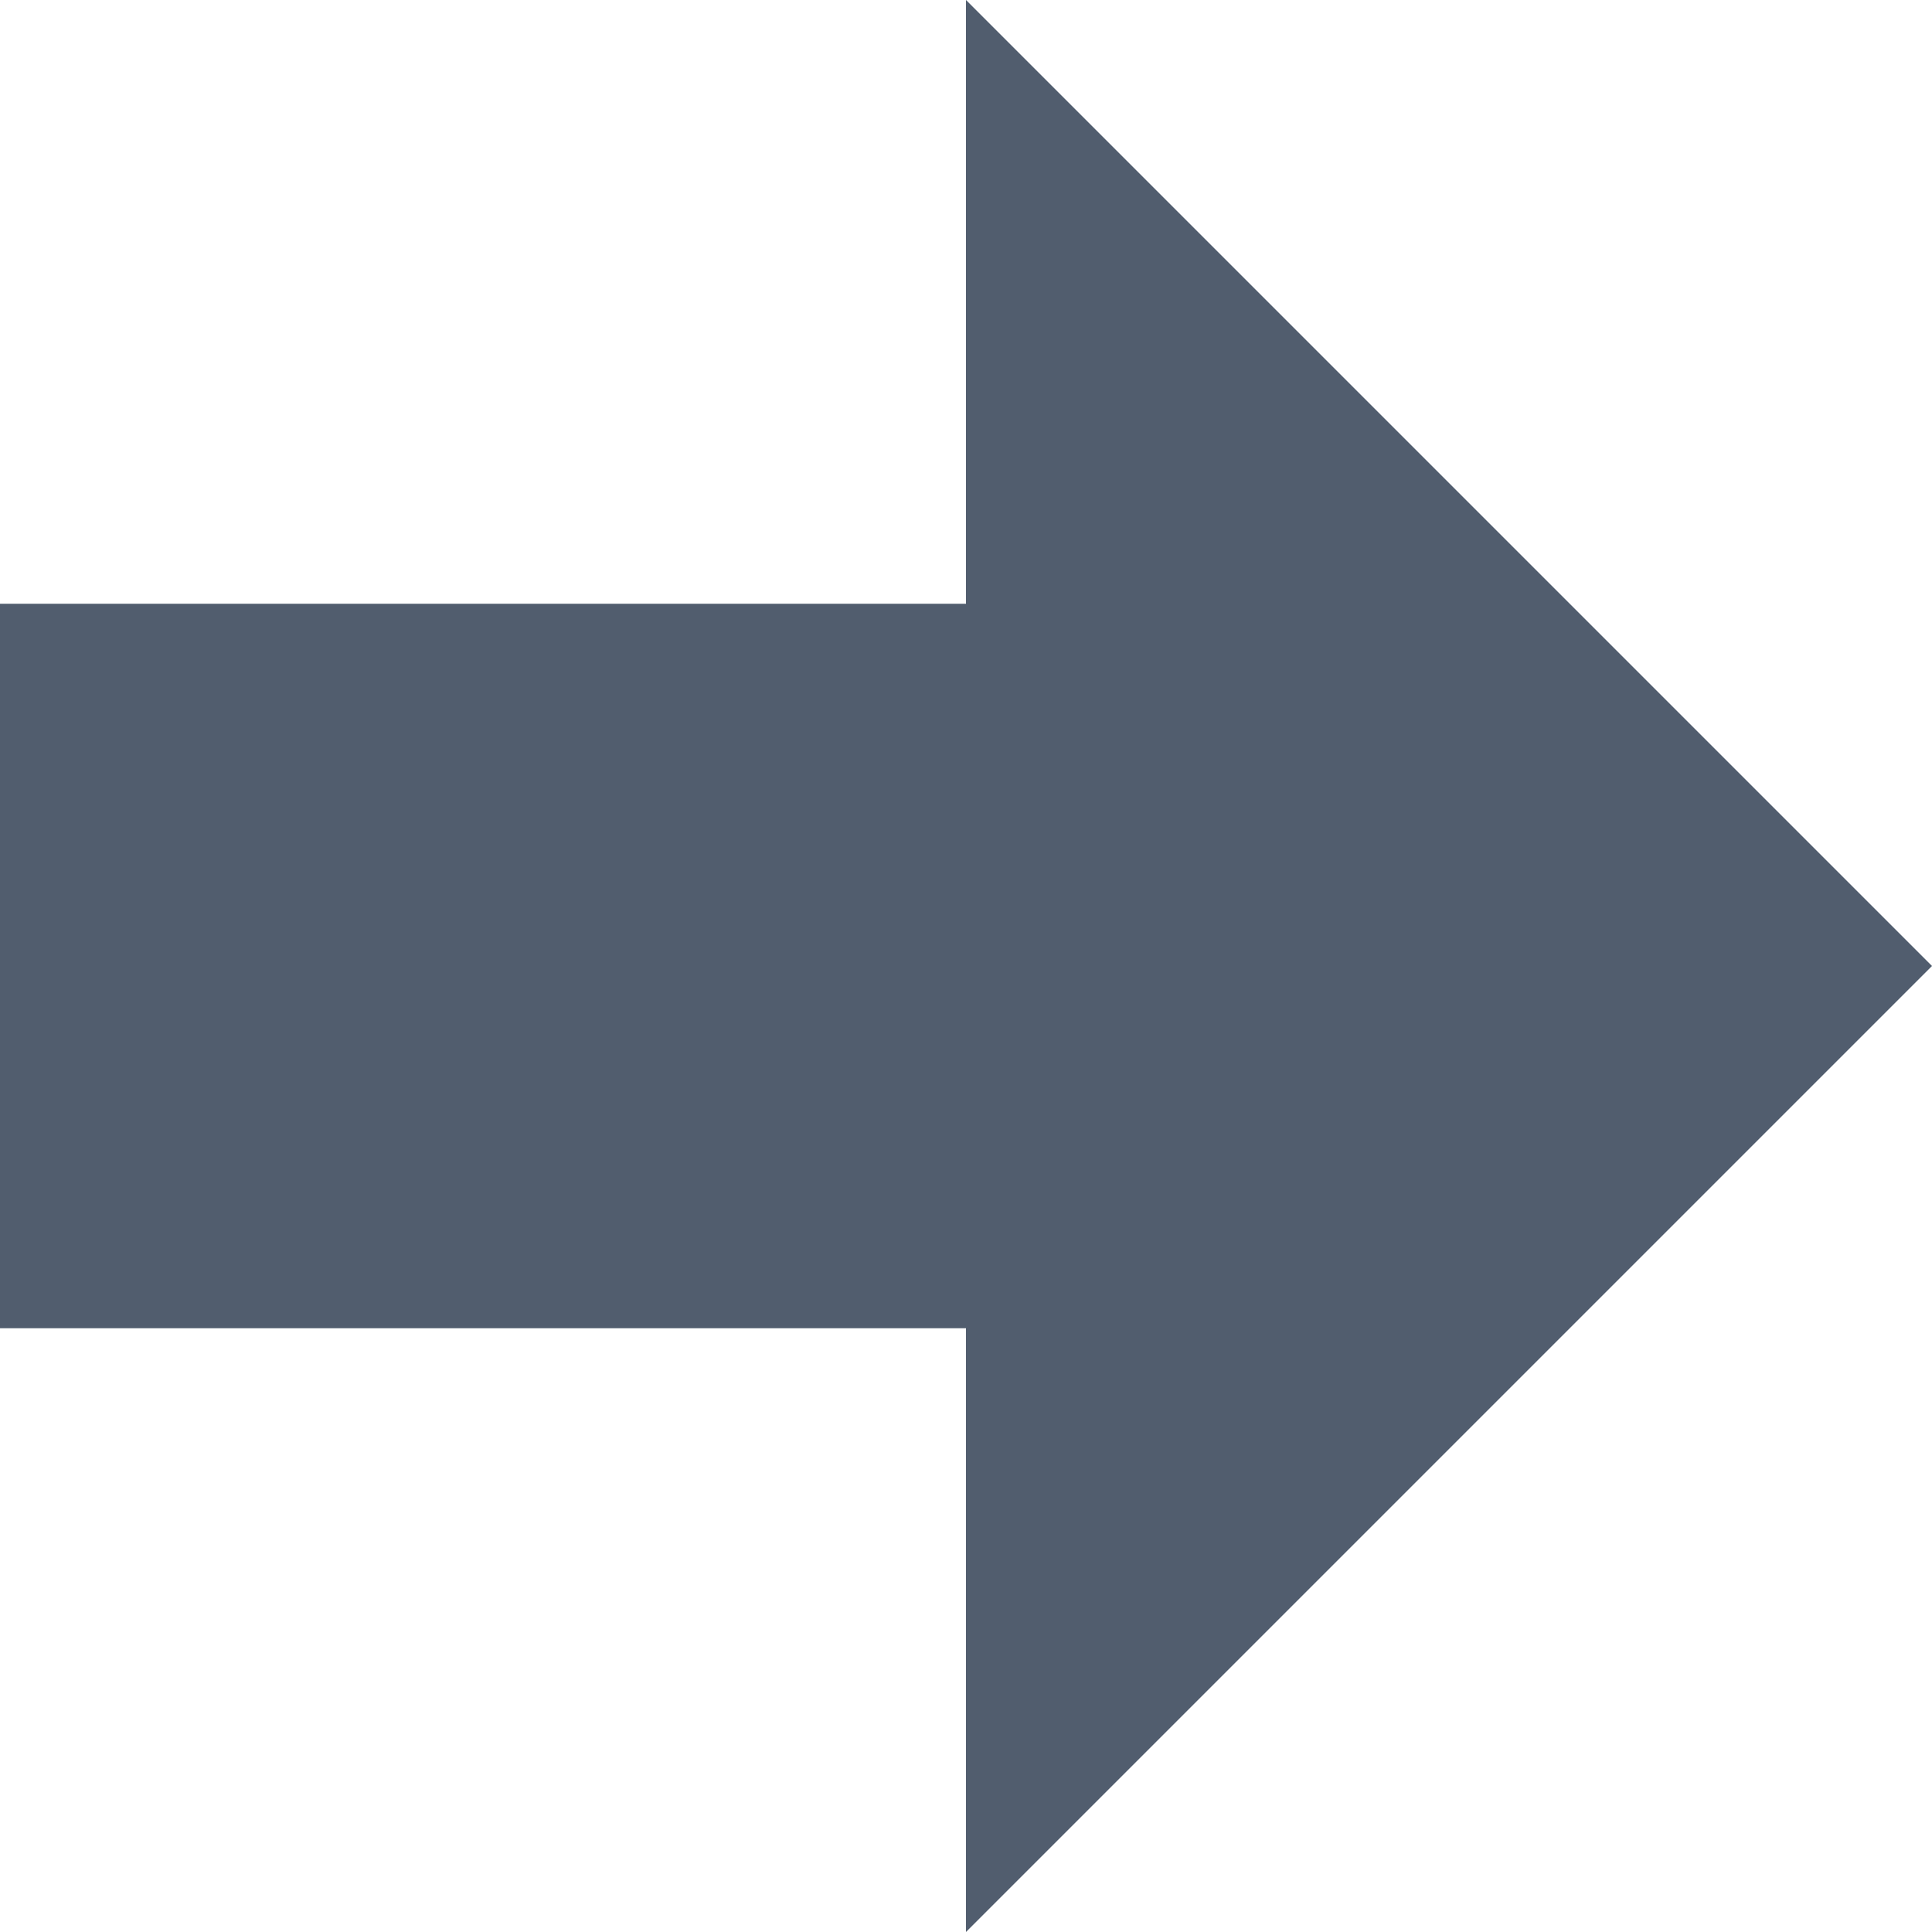
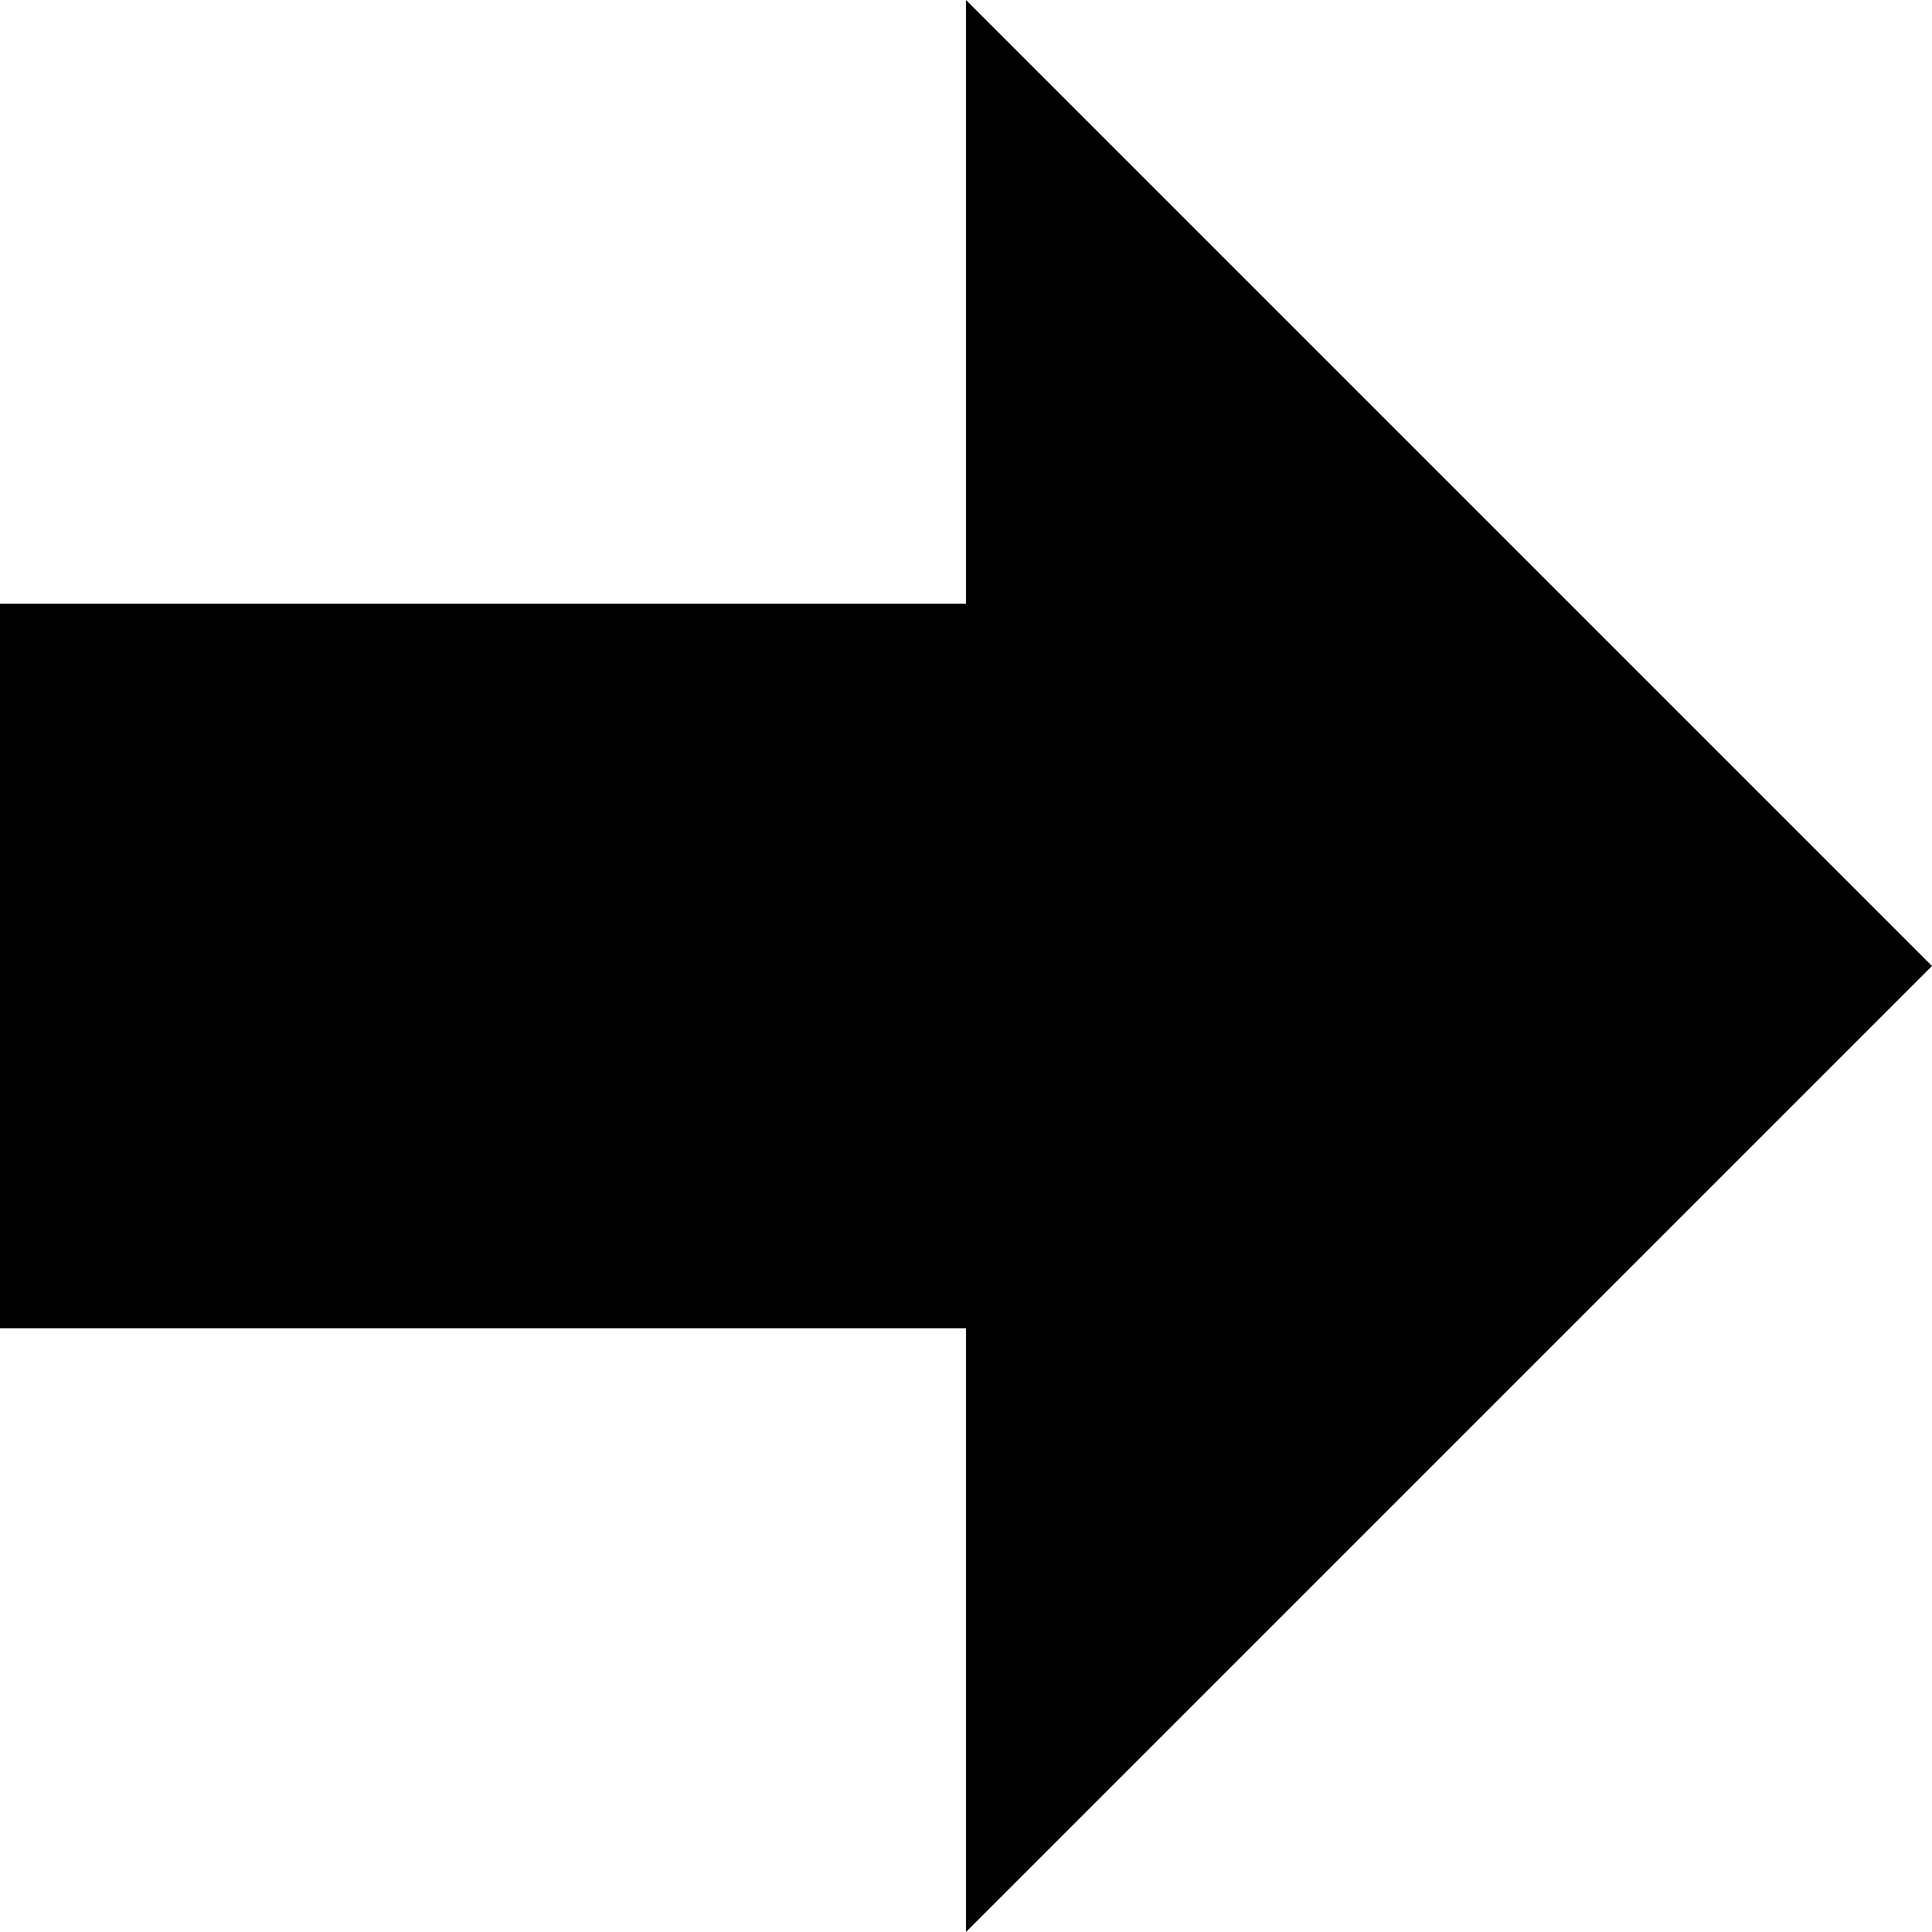
- <svg xmlns="http://www.w3.org/2000/svg" viewBox="0 0 512 512" fill="#515d6e" id="svg2" version="1.1">
-   <defs id="defs71" />
-   <path d="M 512.00,256.00L 256.00,0.00L 256.00,160.00L 0.001,160.00L0.00,352.00L 256.00,352.00L 256.00,512.00 z" id="path67" />
+ <svg xmlns="http://www.w3.org/2000/svg" version="1.1" width="512" height="512" viewBox="0 0 512 512" fill="@{icon-color}">
+   <path d="M 512.00,256.00L 256.00,0.00L 256.00,160.00L 0.001,160.00L0.00,352.00L 256.00,352.00L 256.00,512.00 z" />
</svg>
